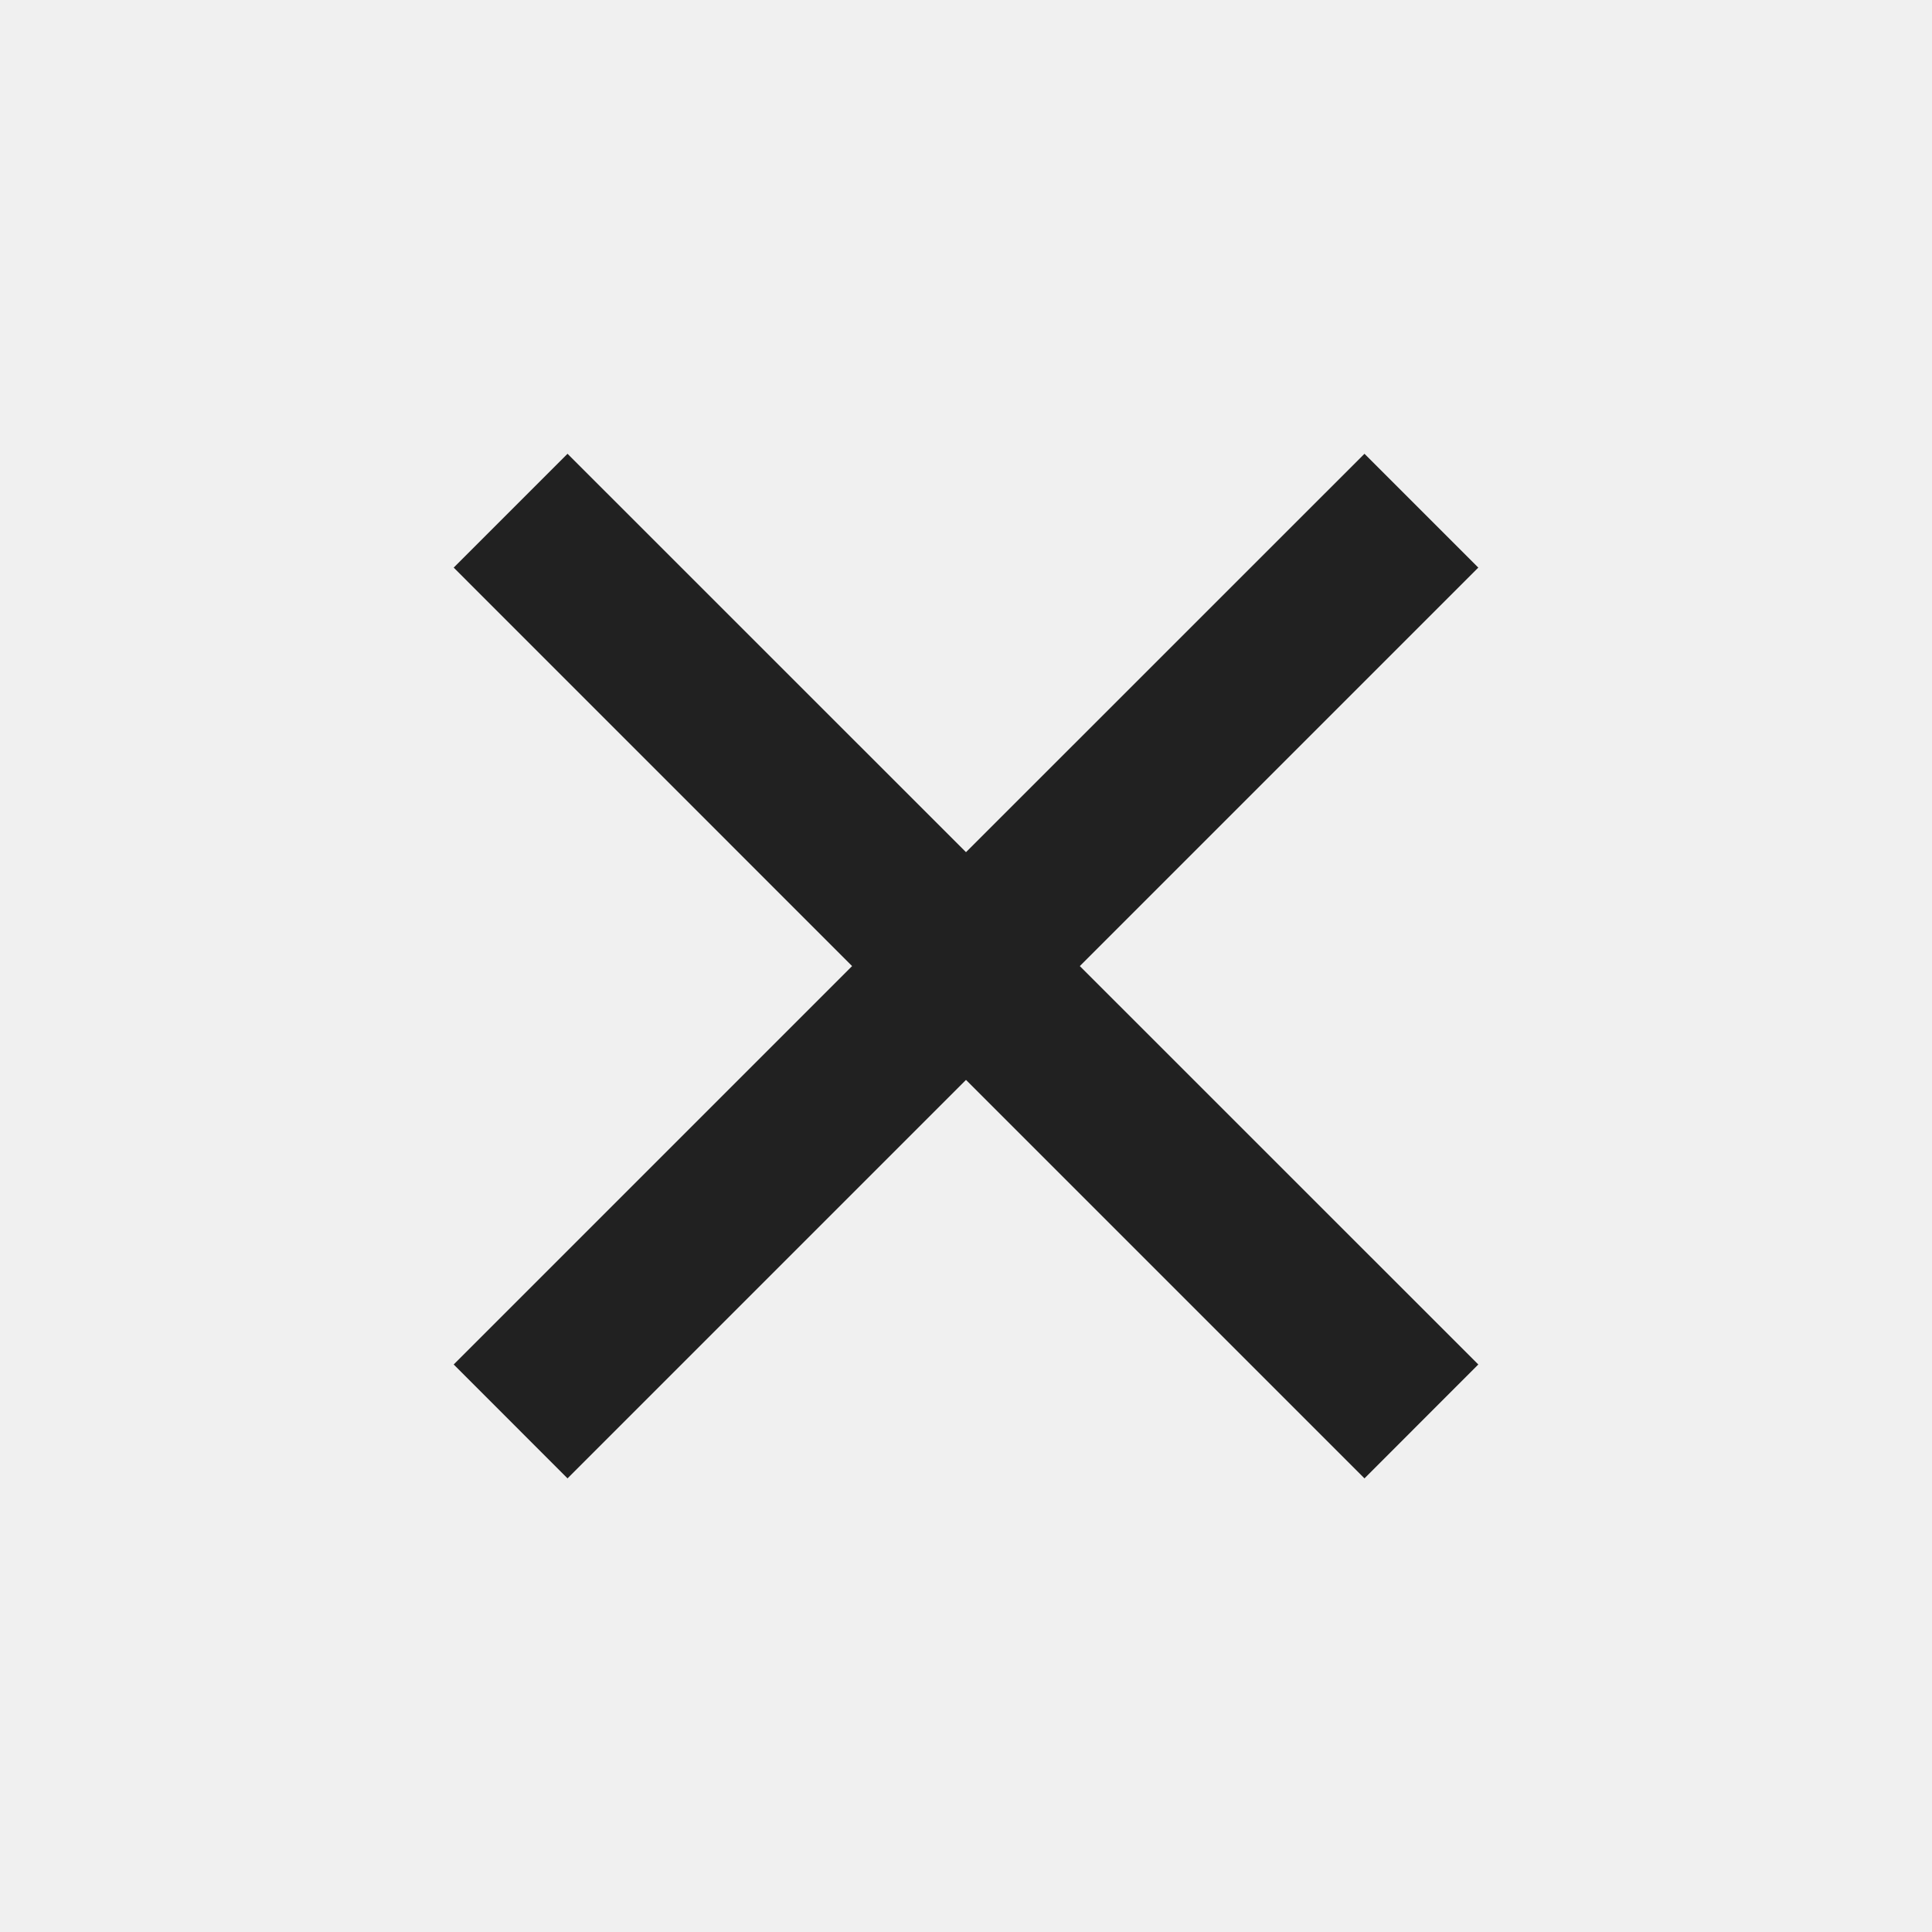
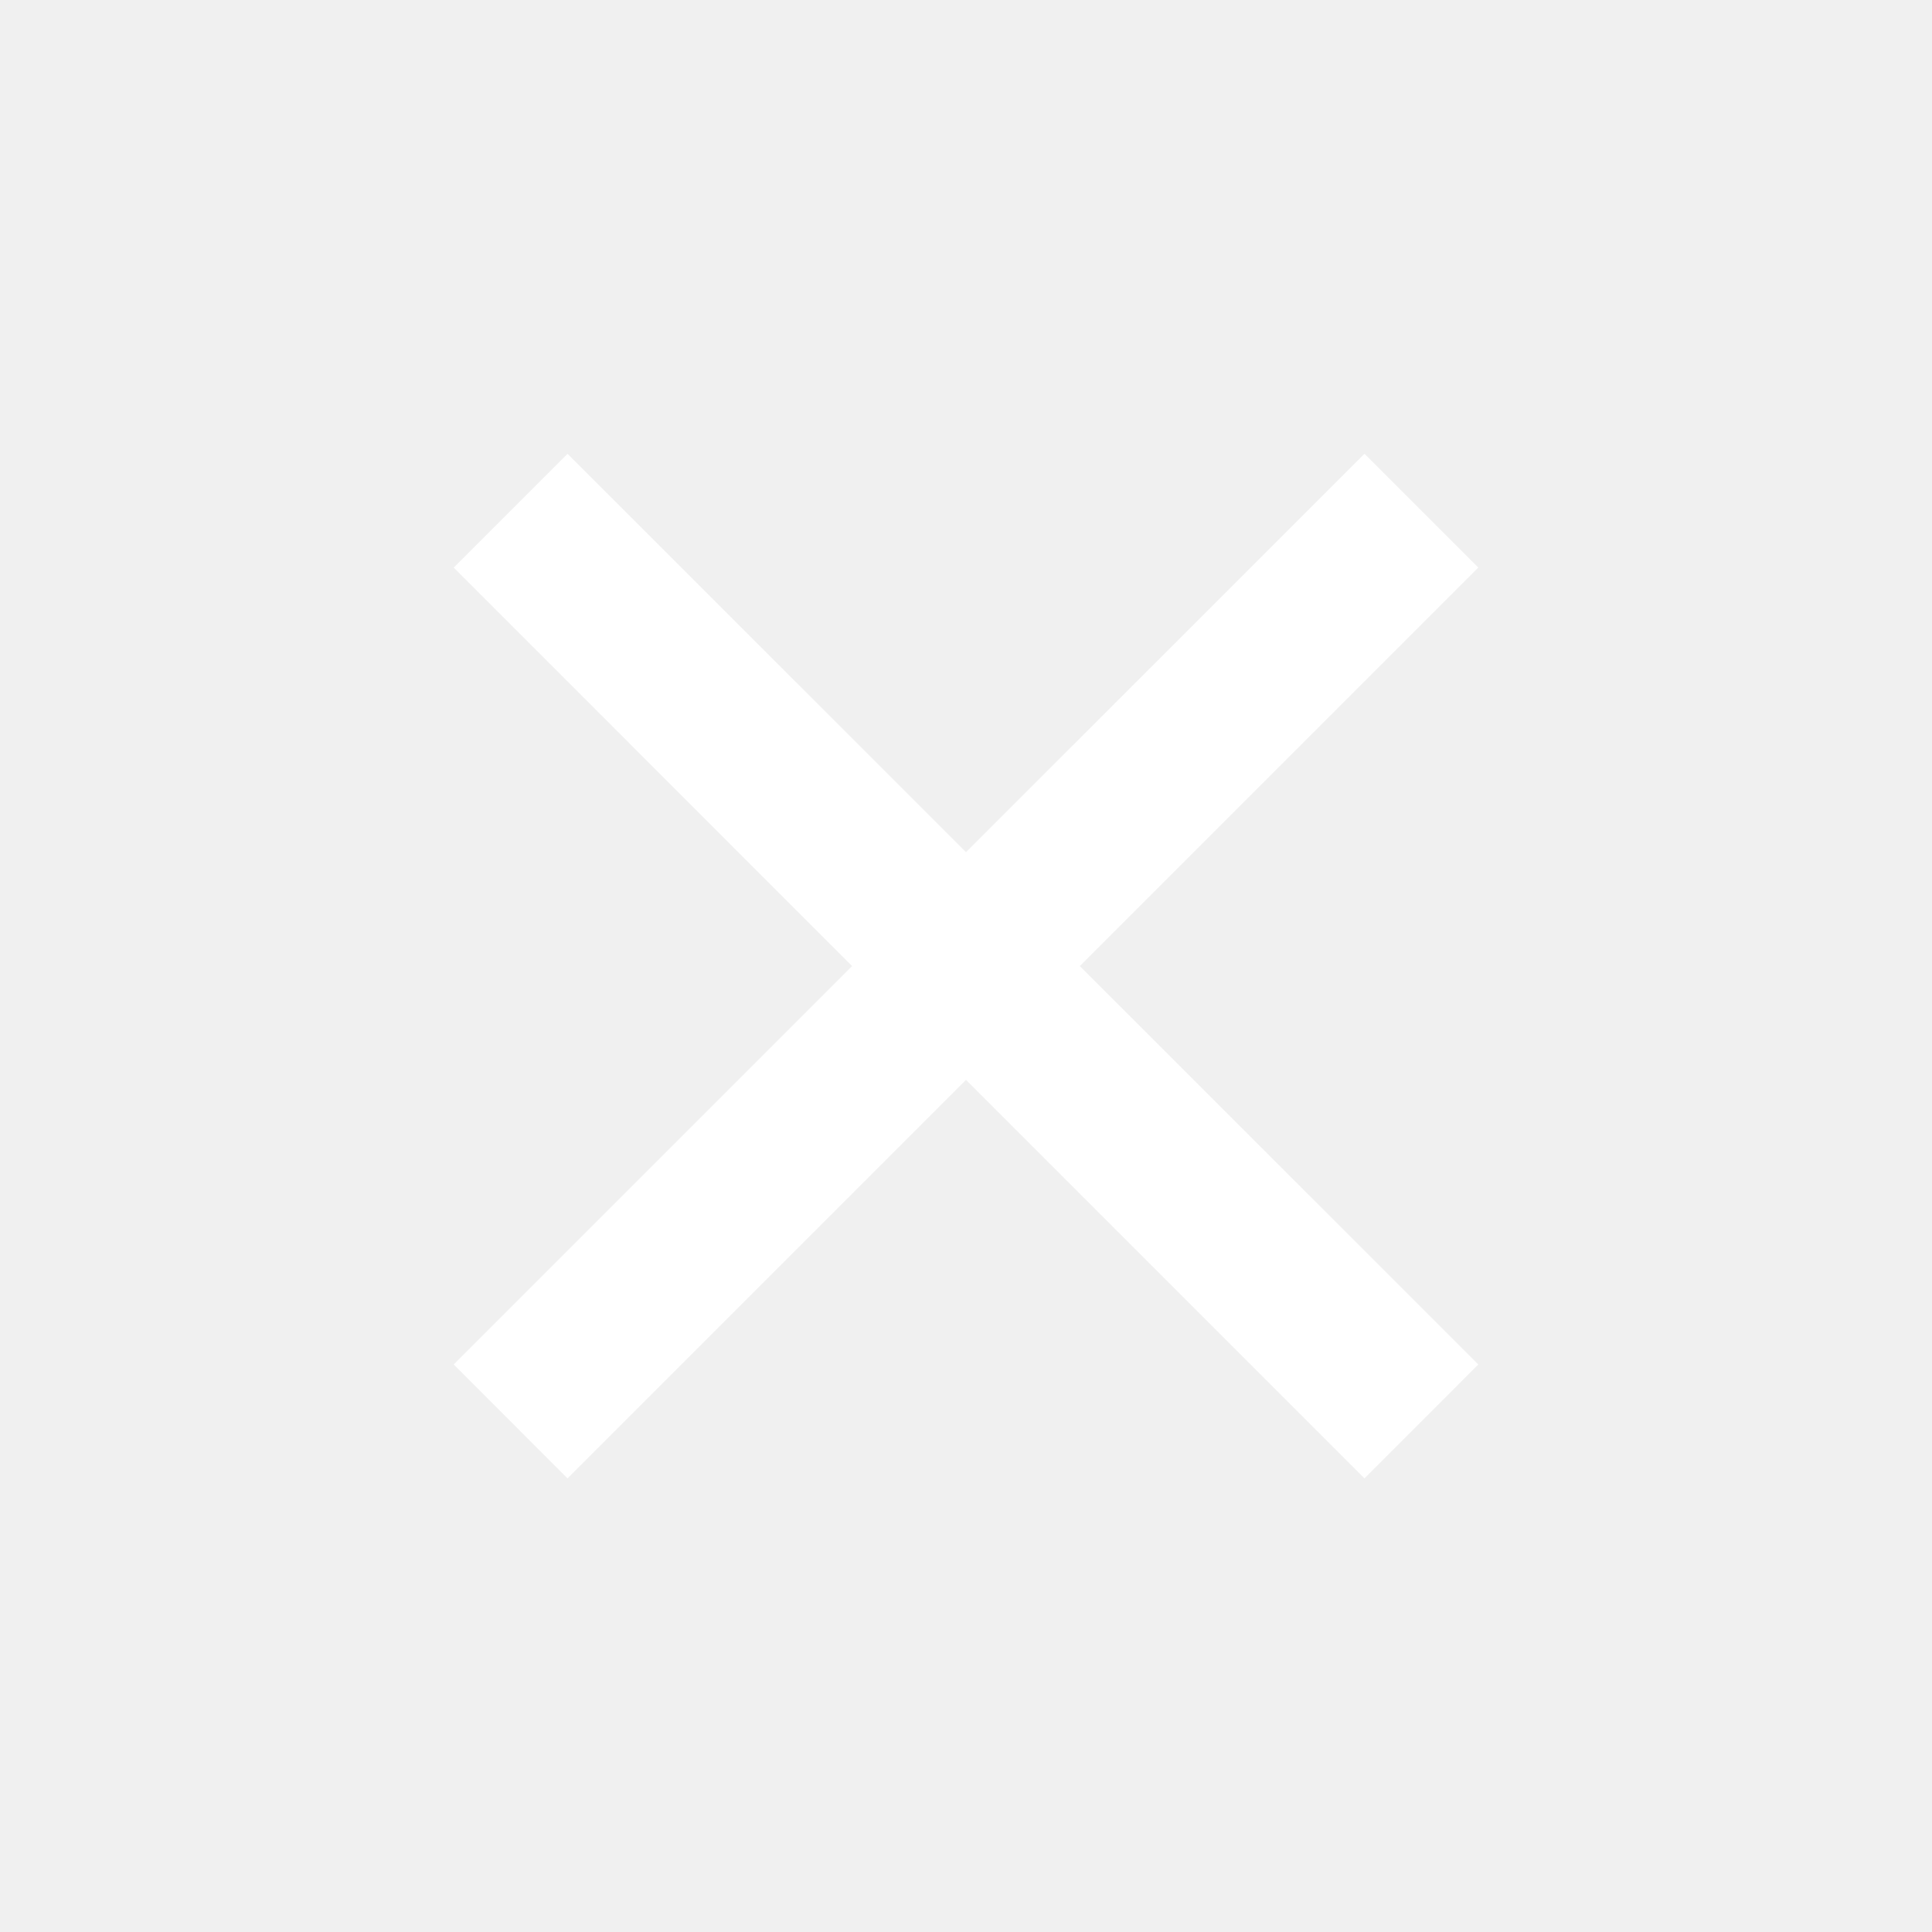
- <svg xmlns="http://www.w3.org/2000/svg" viewBox="0 0 24 24" fill="#212121">
+ <svg xmlns="http://www.w3.org/2000/svg" viewBox="0 0 24 24" fill="white">
  <path d="M12 10.586L16.95 5.637L18.364 7.051L13.414 12.001L18.364 16.95L16.95 18.365L12 13.415L7.05 18.365L5.636 16.95L10.585 12.001L5.636 7.051L7.05 5.637L12 10.586Z" />
</svg>
